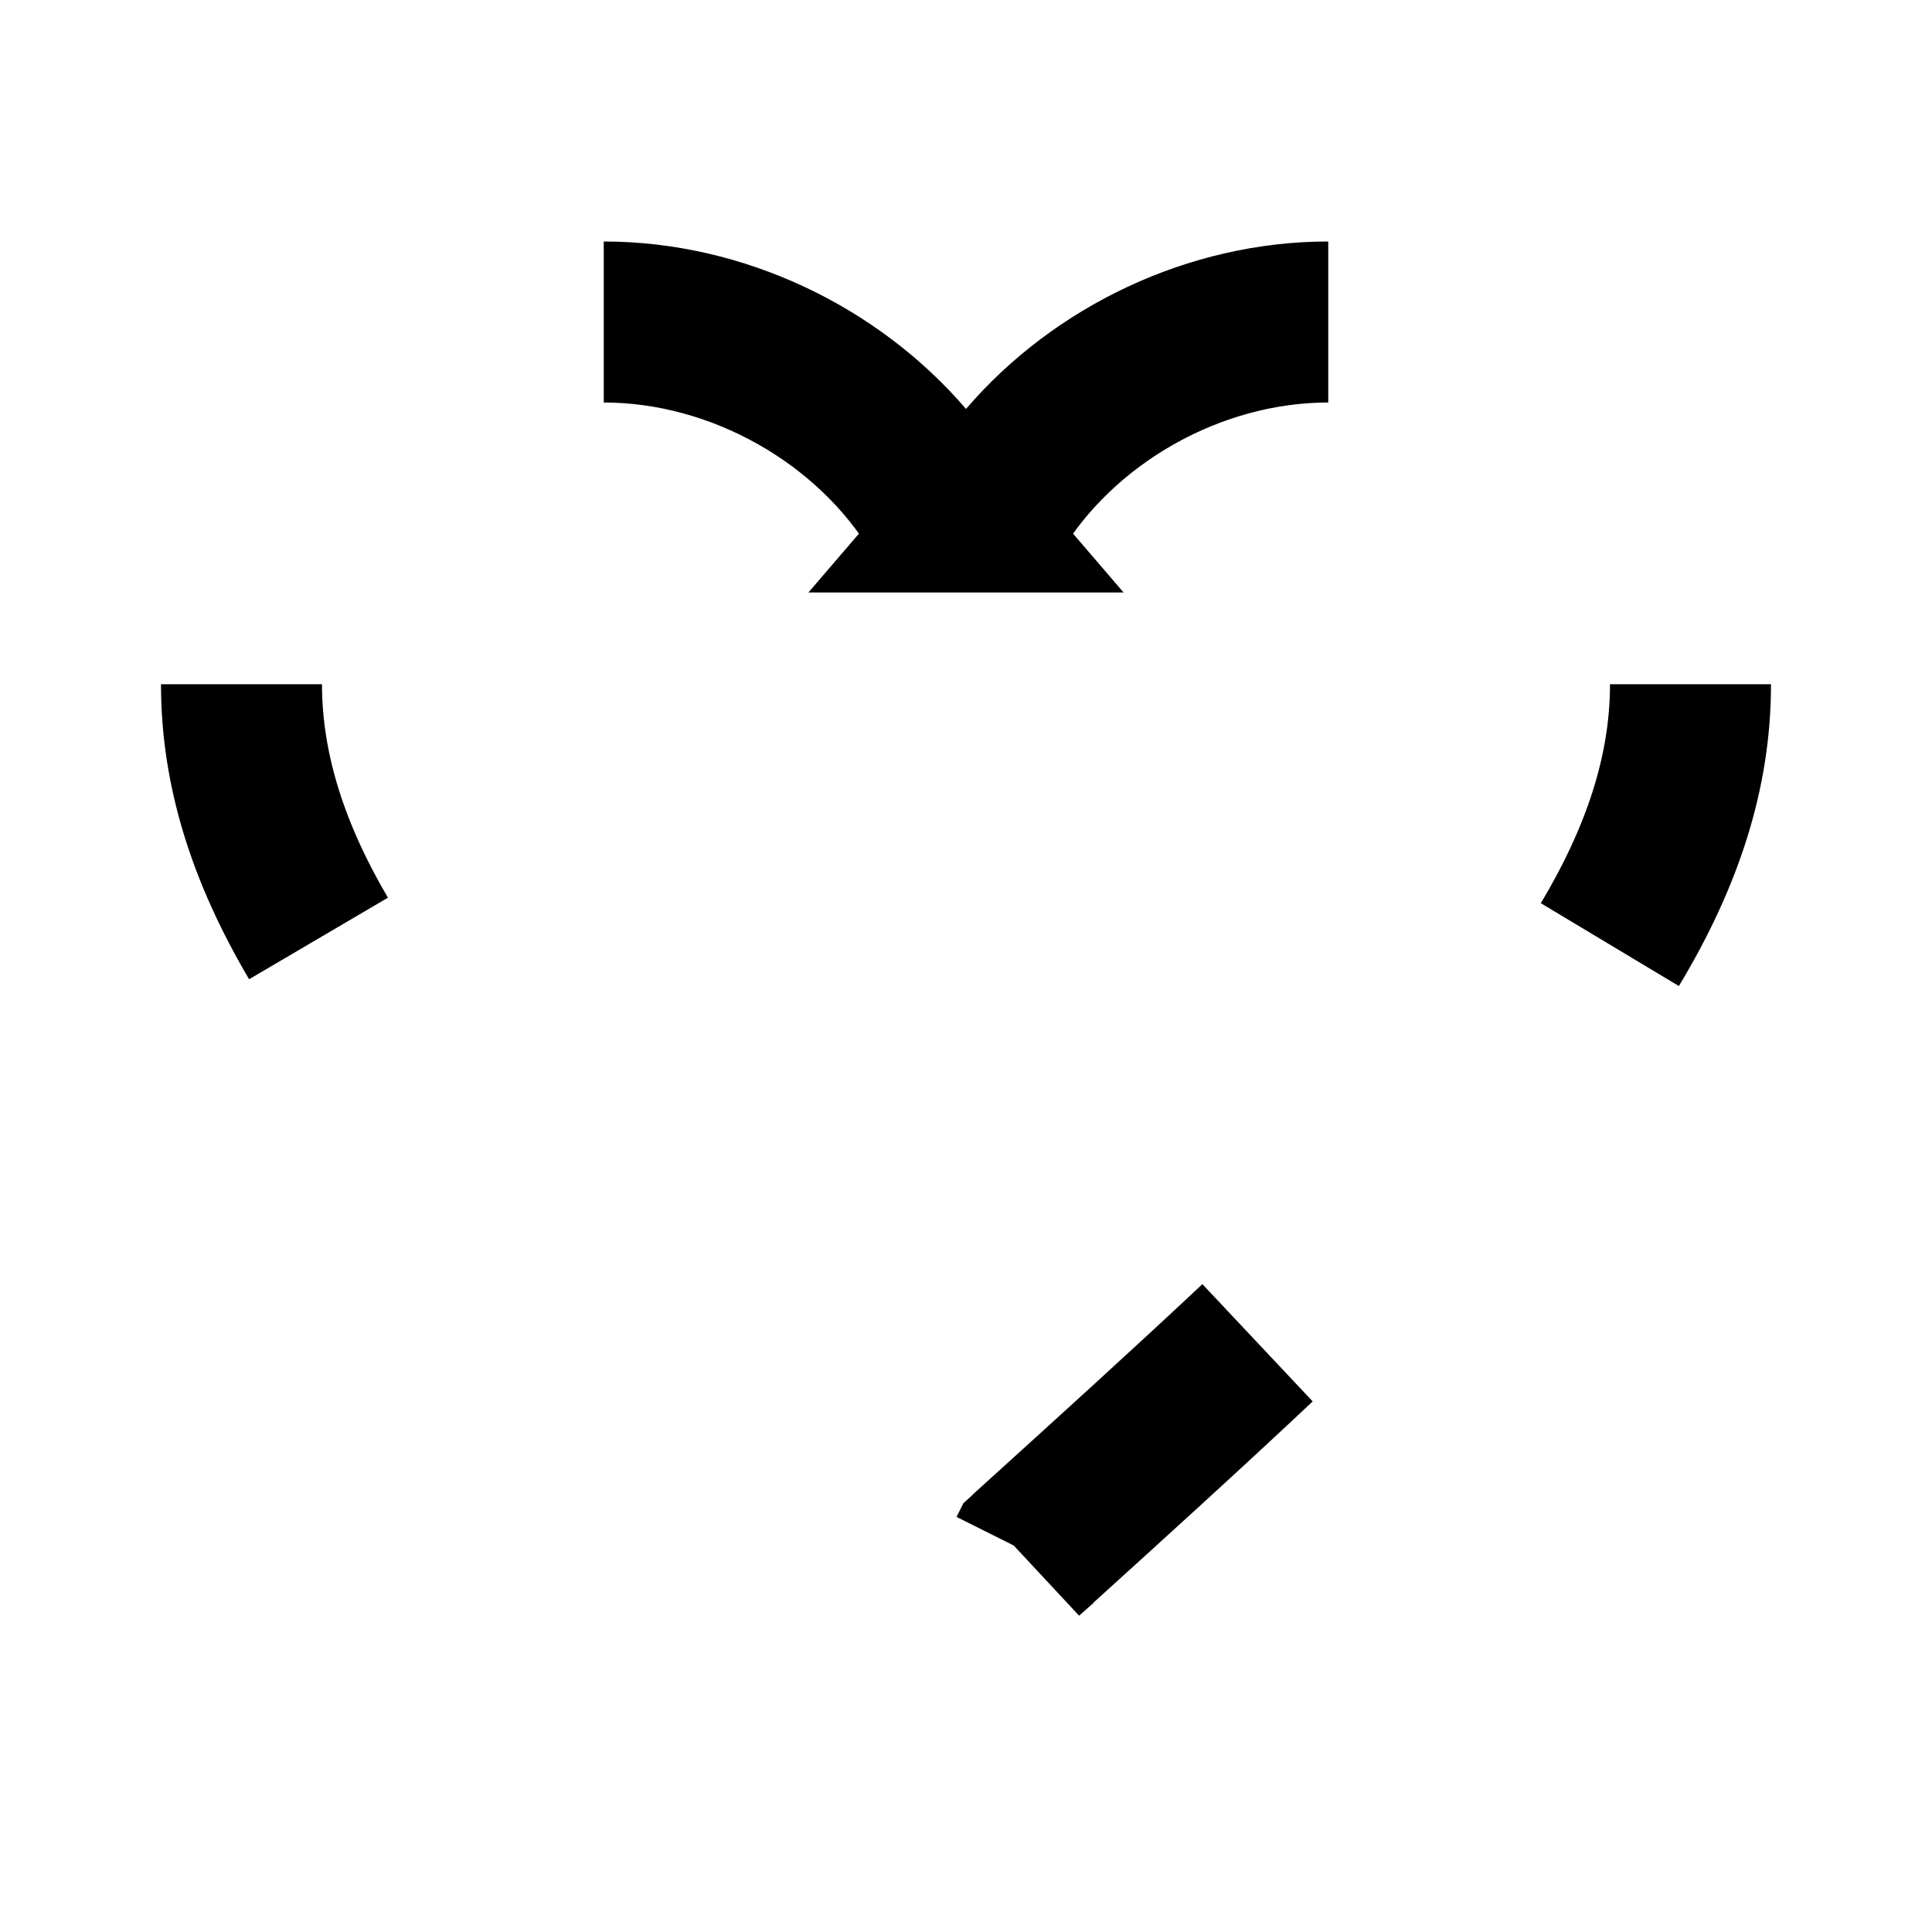
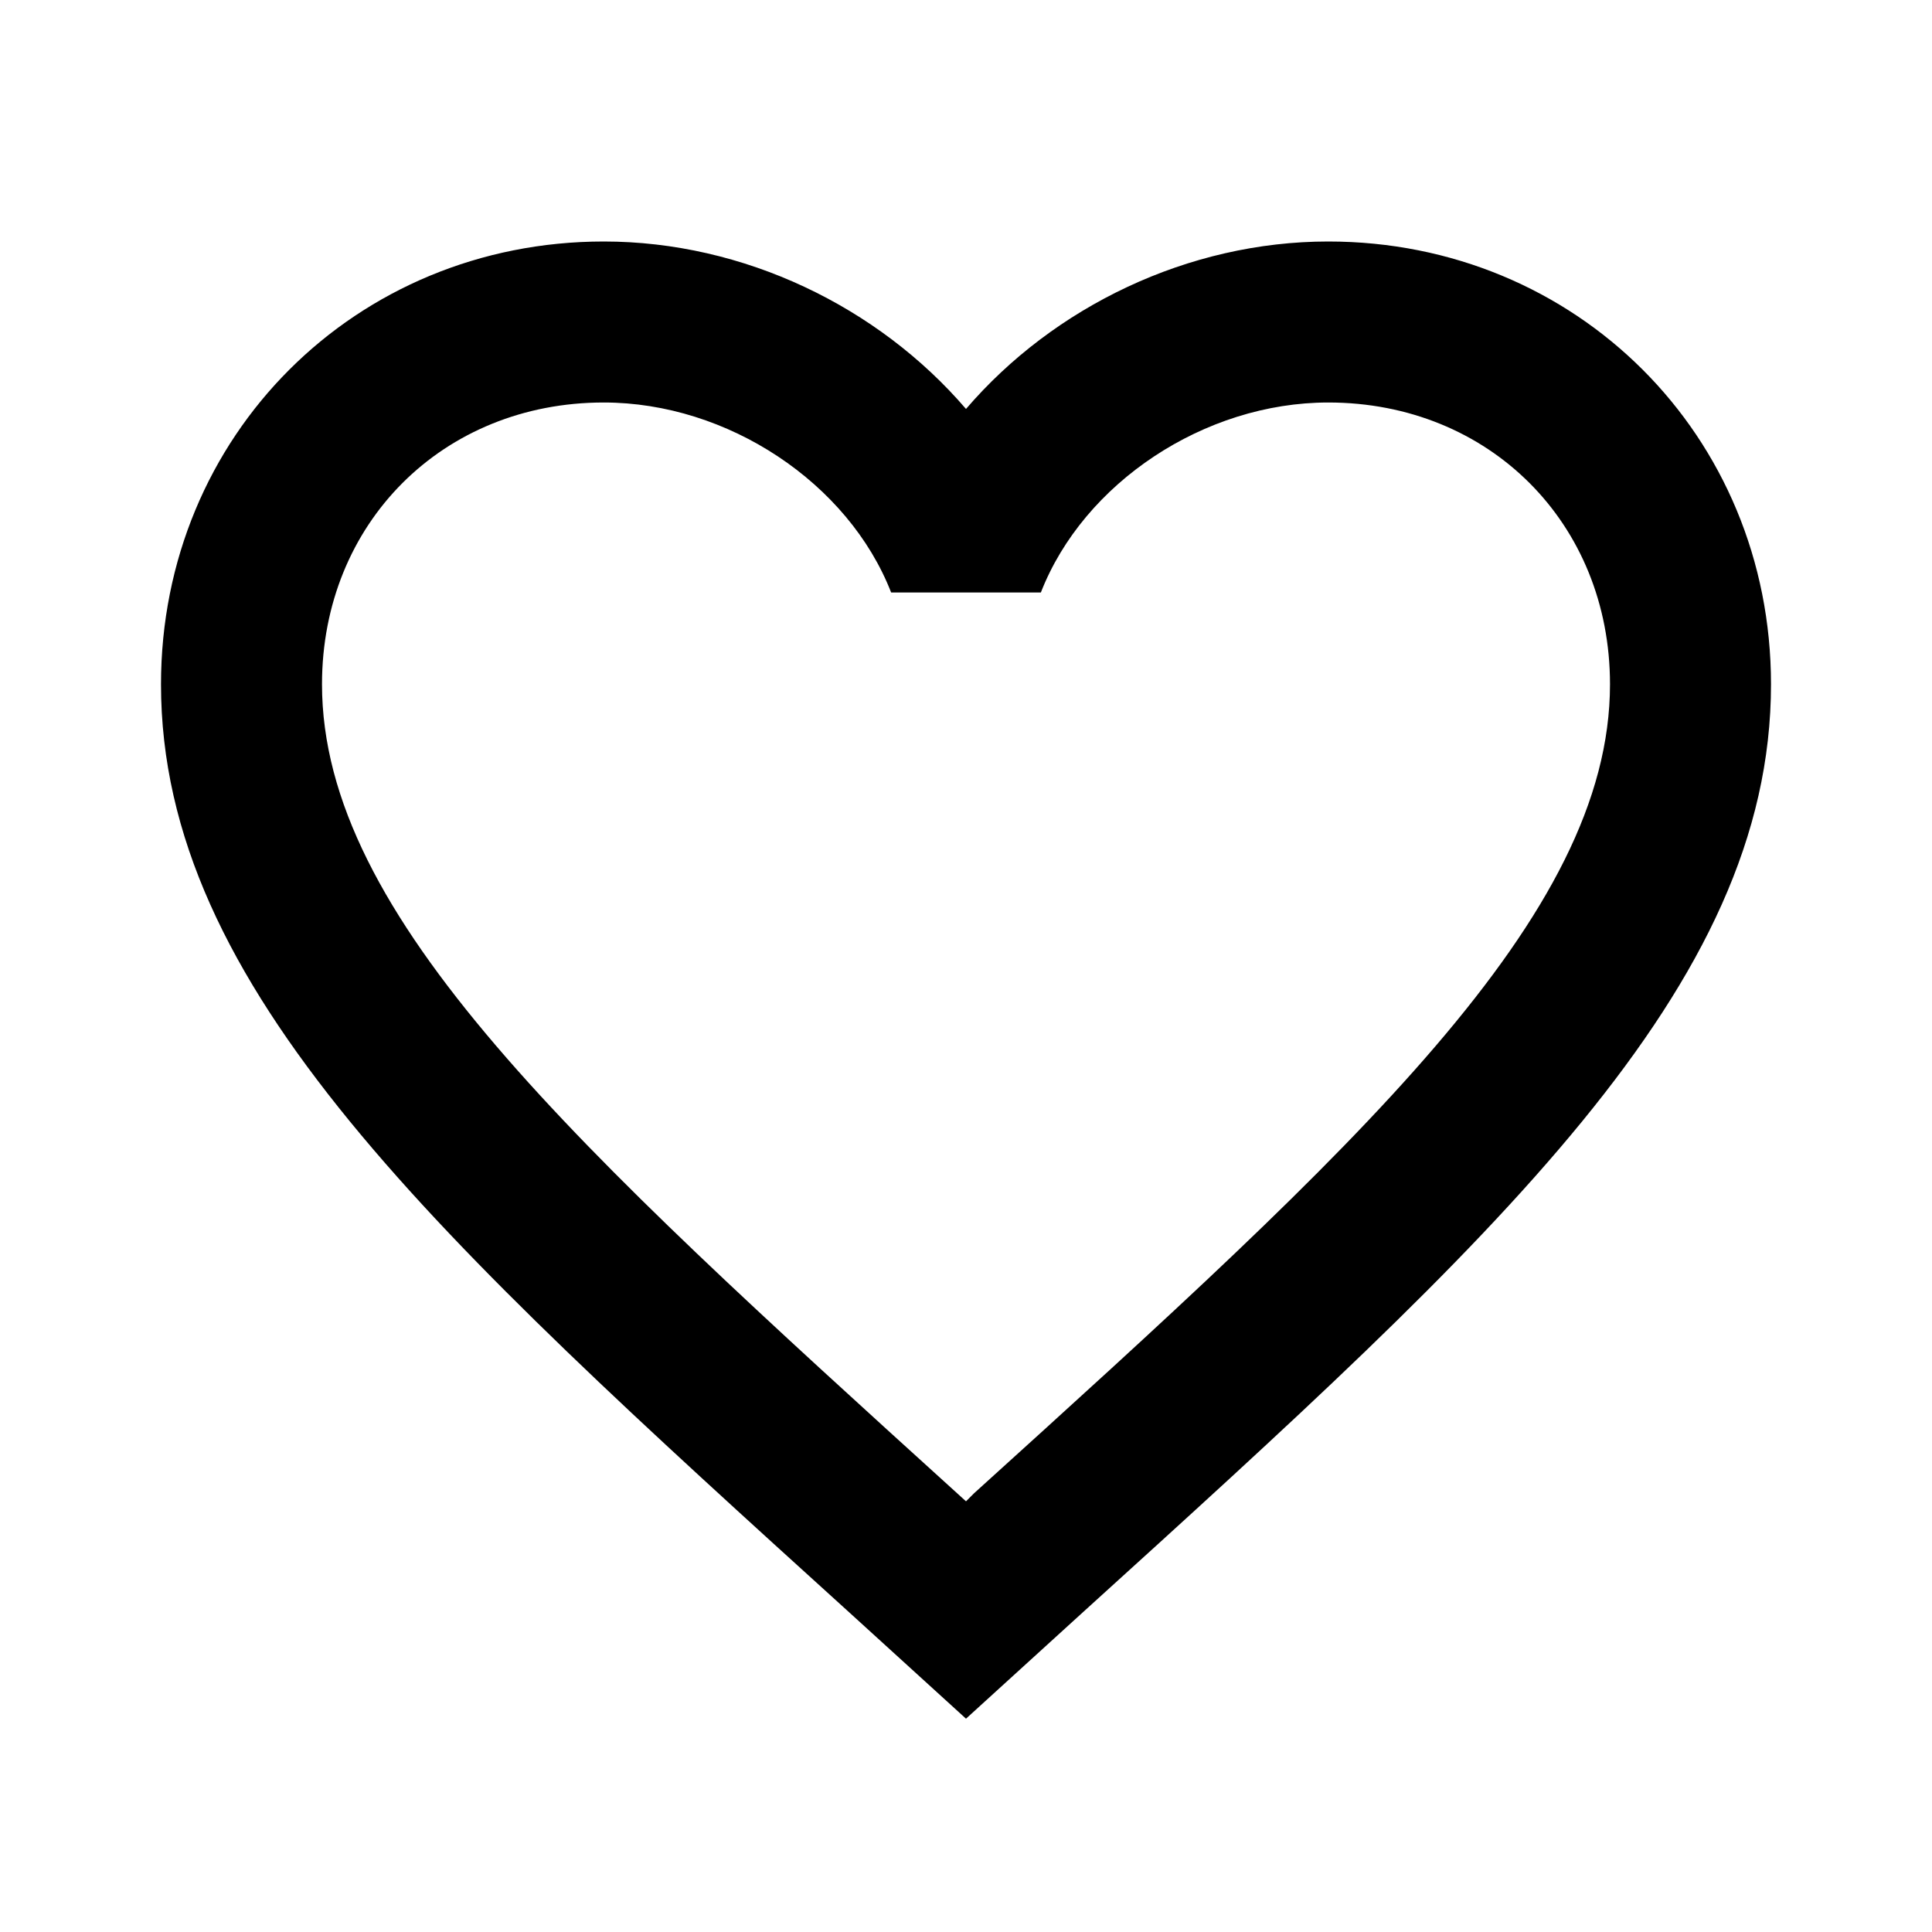
<svg xmlns="http://www.w3.org/2000/svg" width="24" height="24" viewBox="0 0 24 24" fill="currentColor">
-   <path d="M12.777 19.291L12.742 19.322L12.79 19.275C13.802 18.358 14.752 17.497 15.621 16.681C14.761 17.491 13.811 18.353 12.778 19.289L12.777 19.291ZM21 8.5C21 9.573 20.671 10.617 19.999 11.733C20.623 10.689 21 9.623 21 8.5ZM3 8.5C3 9.595 3.359 10.638 3.956 11.657C3.315 10.569 3 9.549 3 8.5ZM11.689 6.36C10.841 4.942 9.187 4 7.5 4C8.938 4 10.334 4.674 11.241 5.731L11.781 6.36H11.689ZM12.311 6.36H12.219L12.759 5.731C13.666 4.674 15.062 4 16.5 4C14.813 4 13.159 4.942 12.311 6.36Z" stroke="currentColor" stroke-width="2" />
+   <path d="M12.1 18.55L12 18.65L11.89 18.55C7.14 14.24 4 11.39 4 8.5C4 6.5 5.5 5 7.5 5C9.04 5 10.54 6 11.07 7.36H12.93C13.46 6 14.96 5 16.5 5C18.5 5 20 6.5 20 8.5C20 11.39 16.86 14.24 12.1 18.55ZM16.5 3C14.76 3 13.09 3.81 12 5.08C10.91 3.81 9.24 3 7.5 3C4.42 3 2 5.41 2 8.5C2 12.27 5.4 15.36 10.55 20.03L12 21.35L13.45 20.03C18.6 15.36 22 12.27 22 8.5C22 5.41 19.58 3 16.5 3Z" fill="currentColor" />
</svg>
